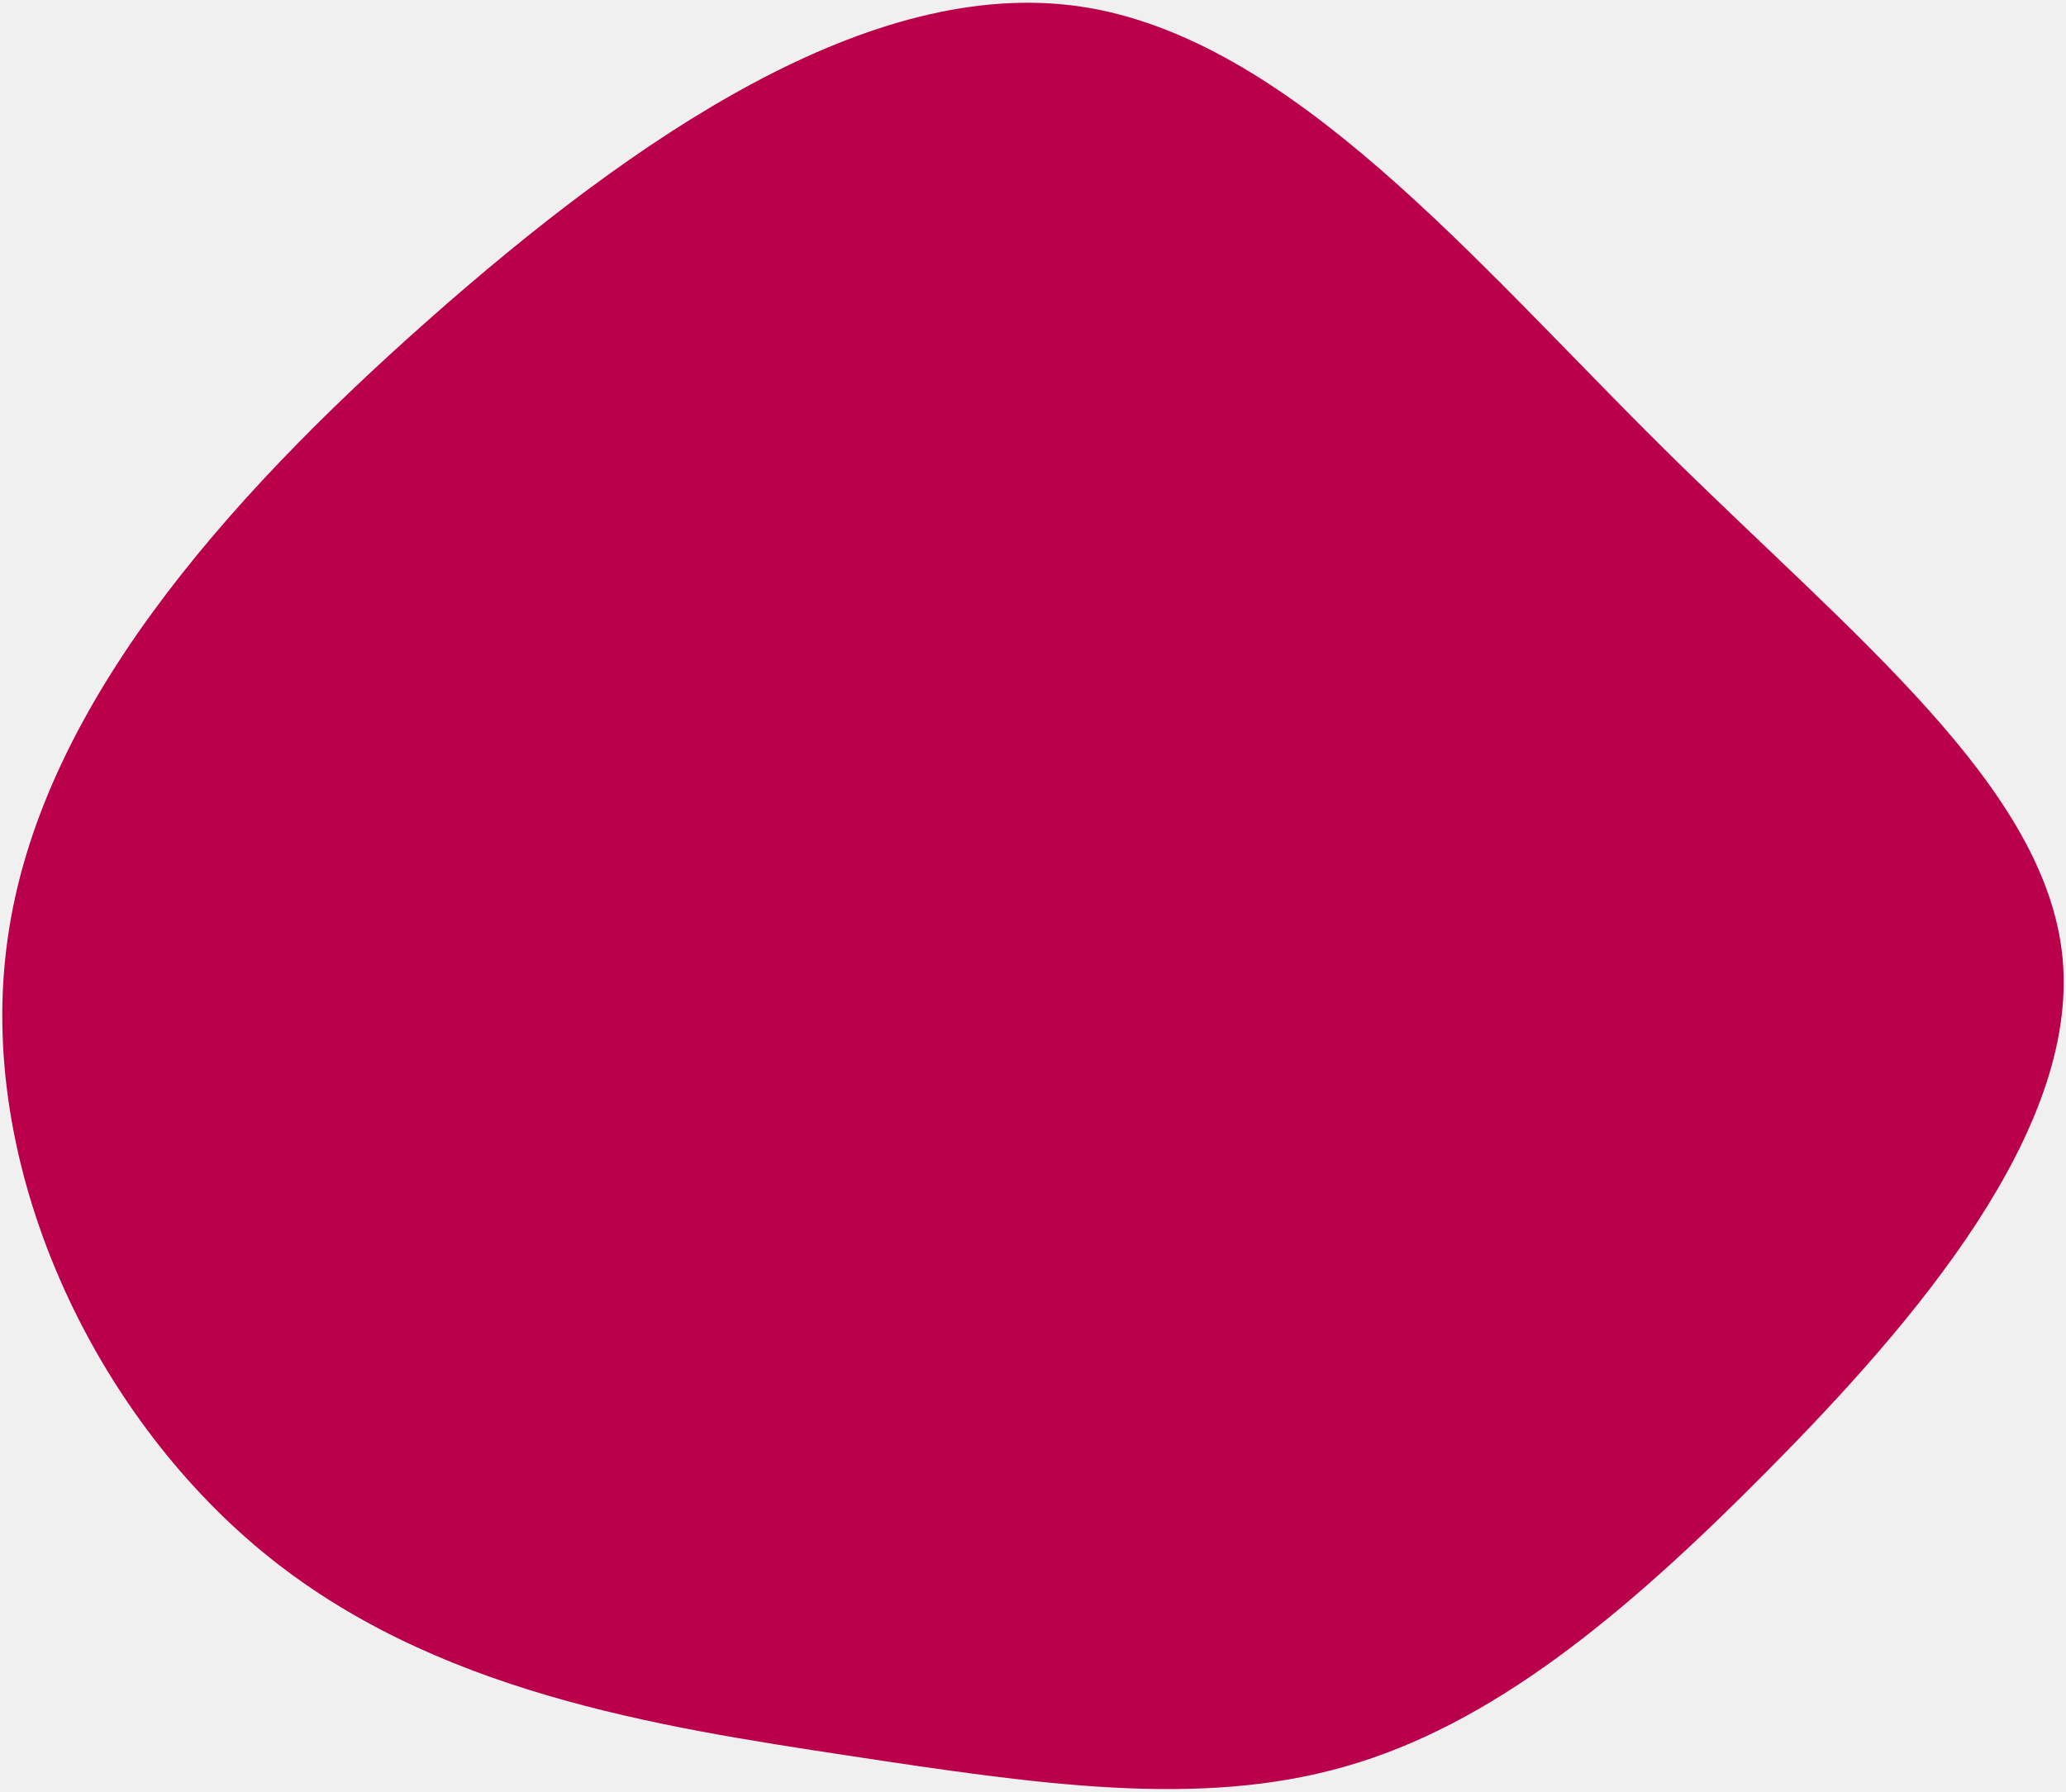
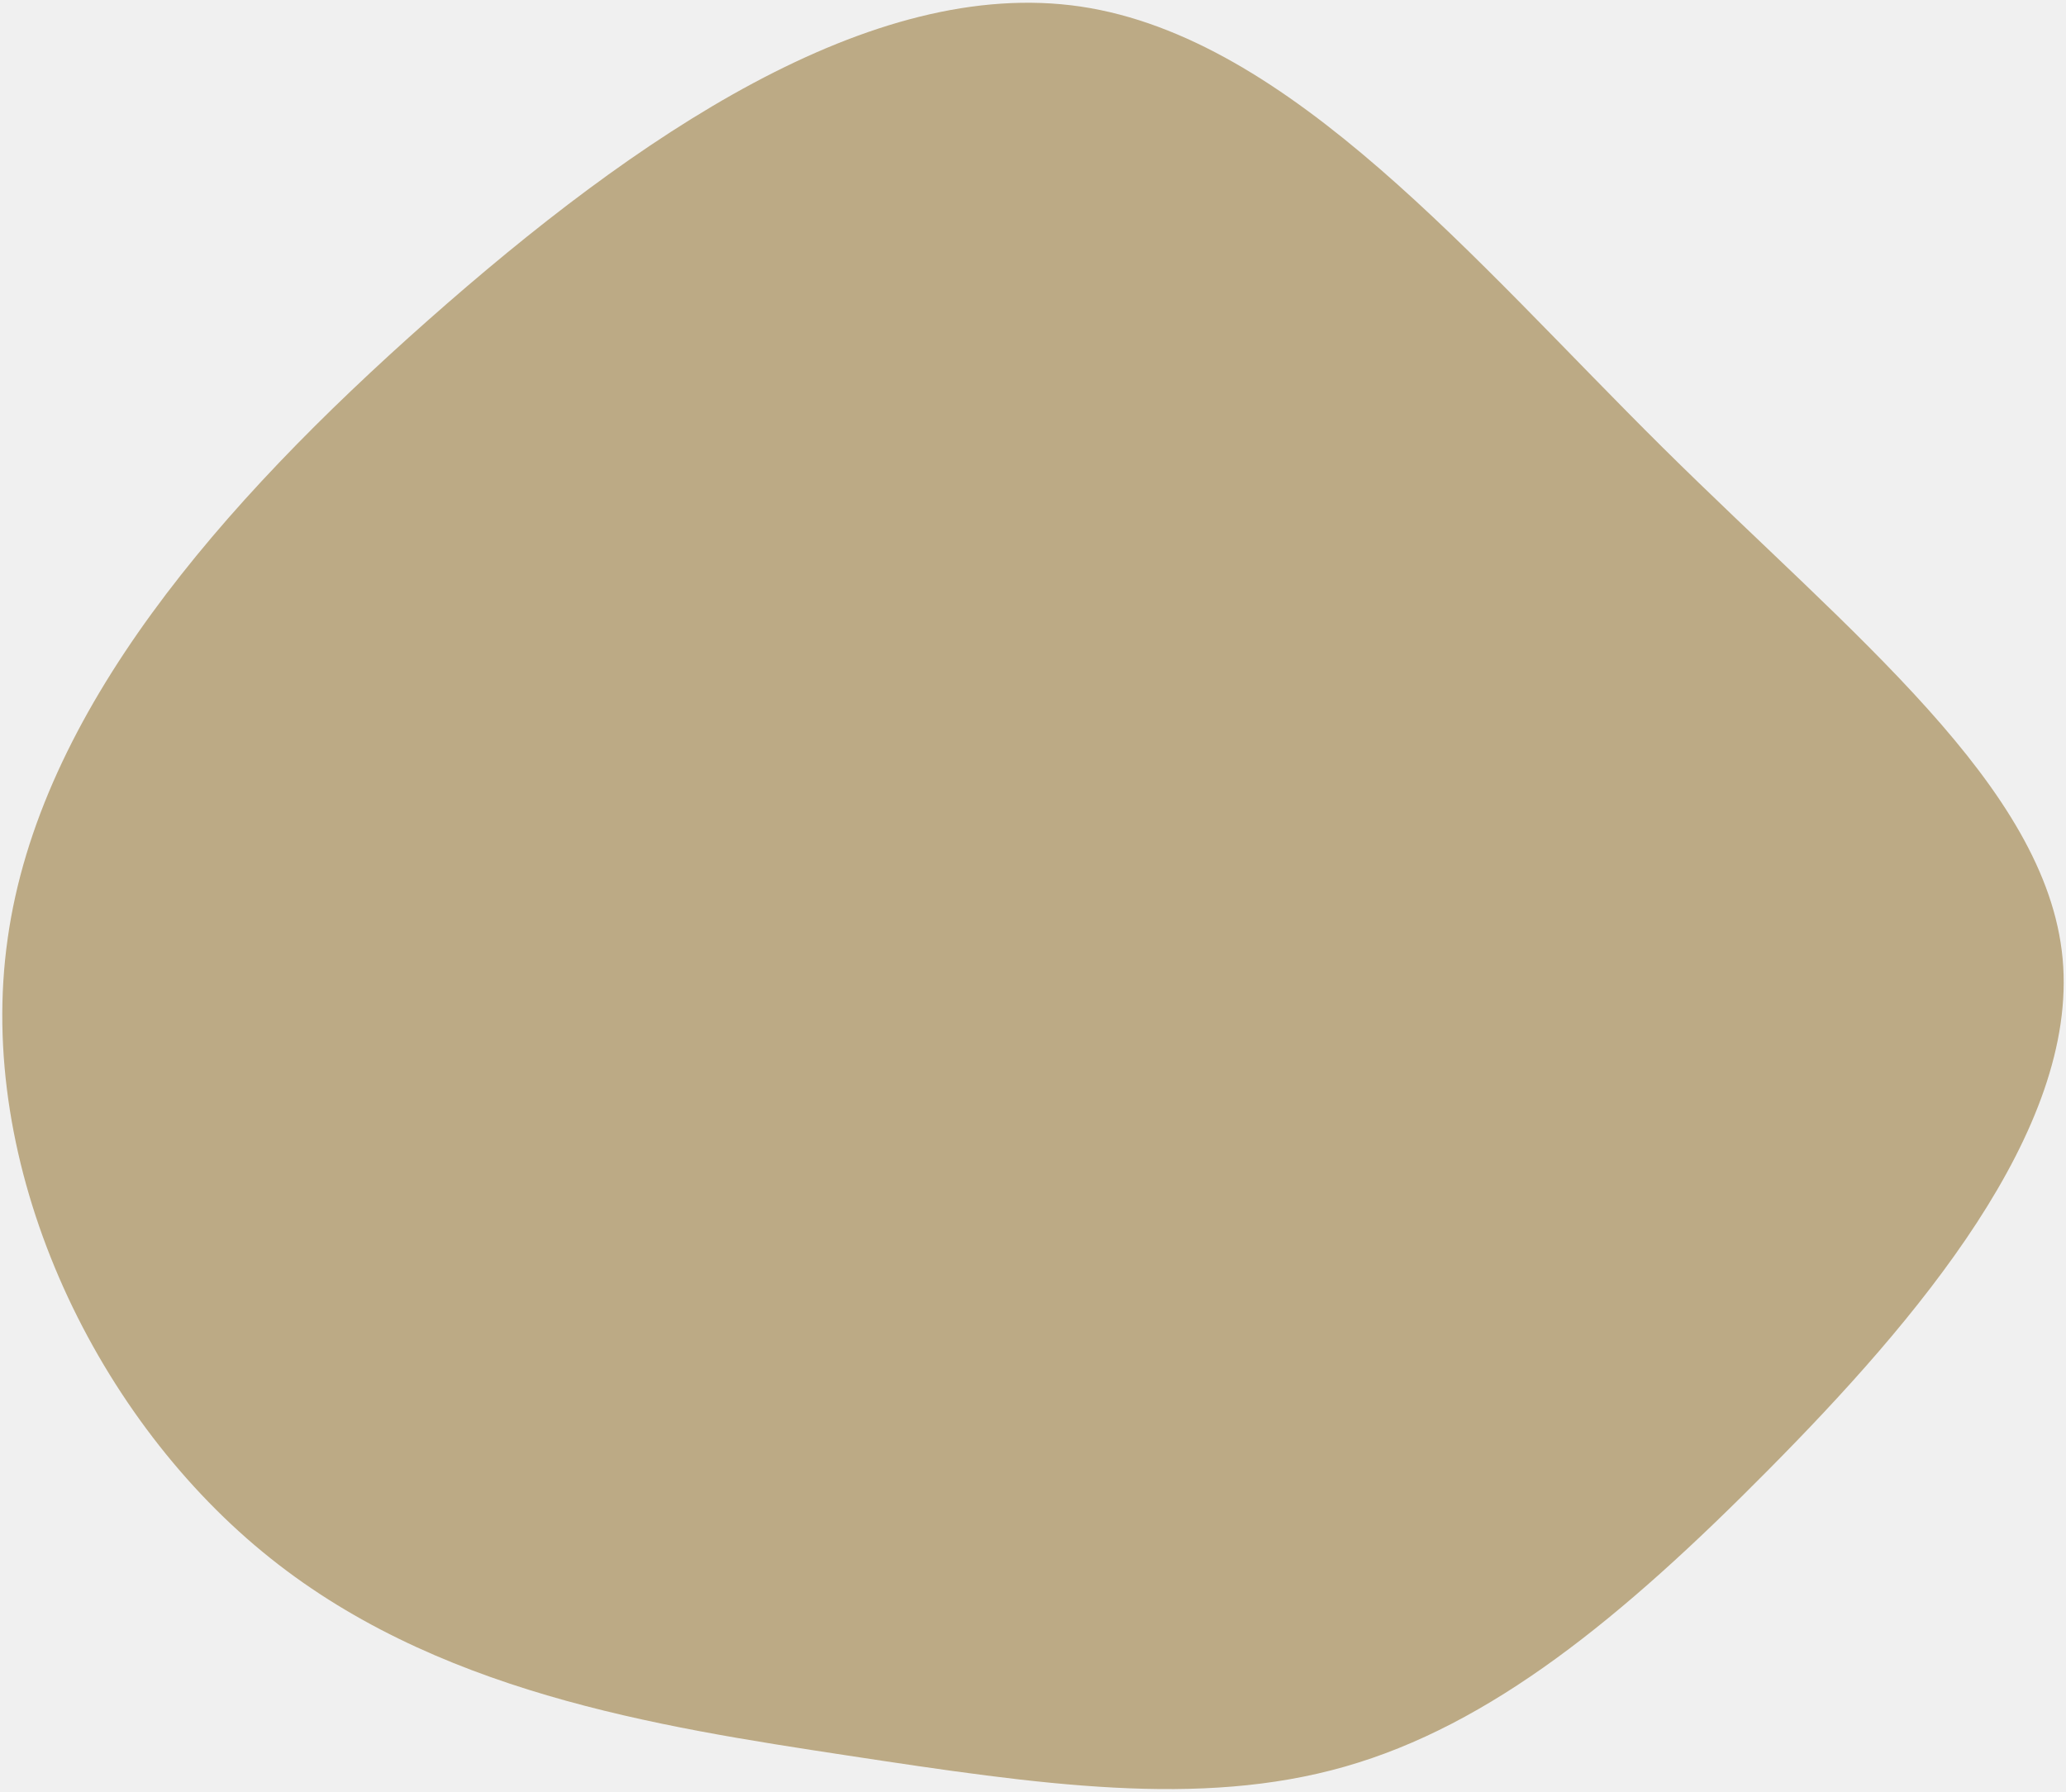
<svg xmlns="http://www.w3.org/2000/svg" width="468" height="406" viewBox="0 0 468 406" fill="none">
-   <path d="M376.734 101.491C419.534 143.891 463.634 178.291 467.234 217.191C470.834 256.091 434.034 299.291 400.634 332.991C367.334 366.691 337.634 390.891 304.634 400.291C271.734 409.691 235.534 404.391 192.134 397.791C148.734 391.191 97.934 383.391 59.434 351.591C20.834 319.791 -5.566 263.991 1.734 212.691C8.934 161.291 49.834 114.291 96.934 72.591C144.034 30.891 197.334 -5.509 244.834 1.491C292.334 8.591 333.834 58.991 376.734 101.491Z" fill="#BB004B" />
+   <g clip-path="url(#clip0_14_101)">
+     <path d="M376.734 101.491C419.534 143.891 463.634 178.291 467.234 217.191C470.834 256.091 434.034 299.291 400.634 332.991C367.334 366.691 337.634 390.891 304.634 400.291C271.734 409.691 235.534 404.391 192.134 397.791C148.734 391.191 97.934 383.391 59.434 351.591C20.834 319.791 -5.566 263.991 1.734 212.691C8.934 161.291 49.834 114.291 96.934 72.591C144.034 30.891 197.334 -5.509 244.834 1.491C292.334 8.591 333.834 58.991 376.734 101.491Z" fill="#BCAA85" />
+   </g>
+   <defs>
+     <clipPath id="clip0_14_101">
+       <rect width="468" height="406" fill="white" />
+     </clipPath>
+   </defs>
</svg>
